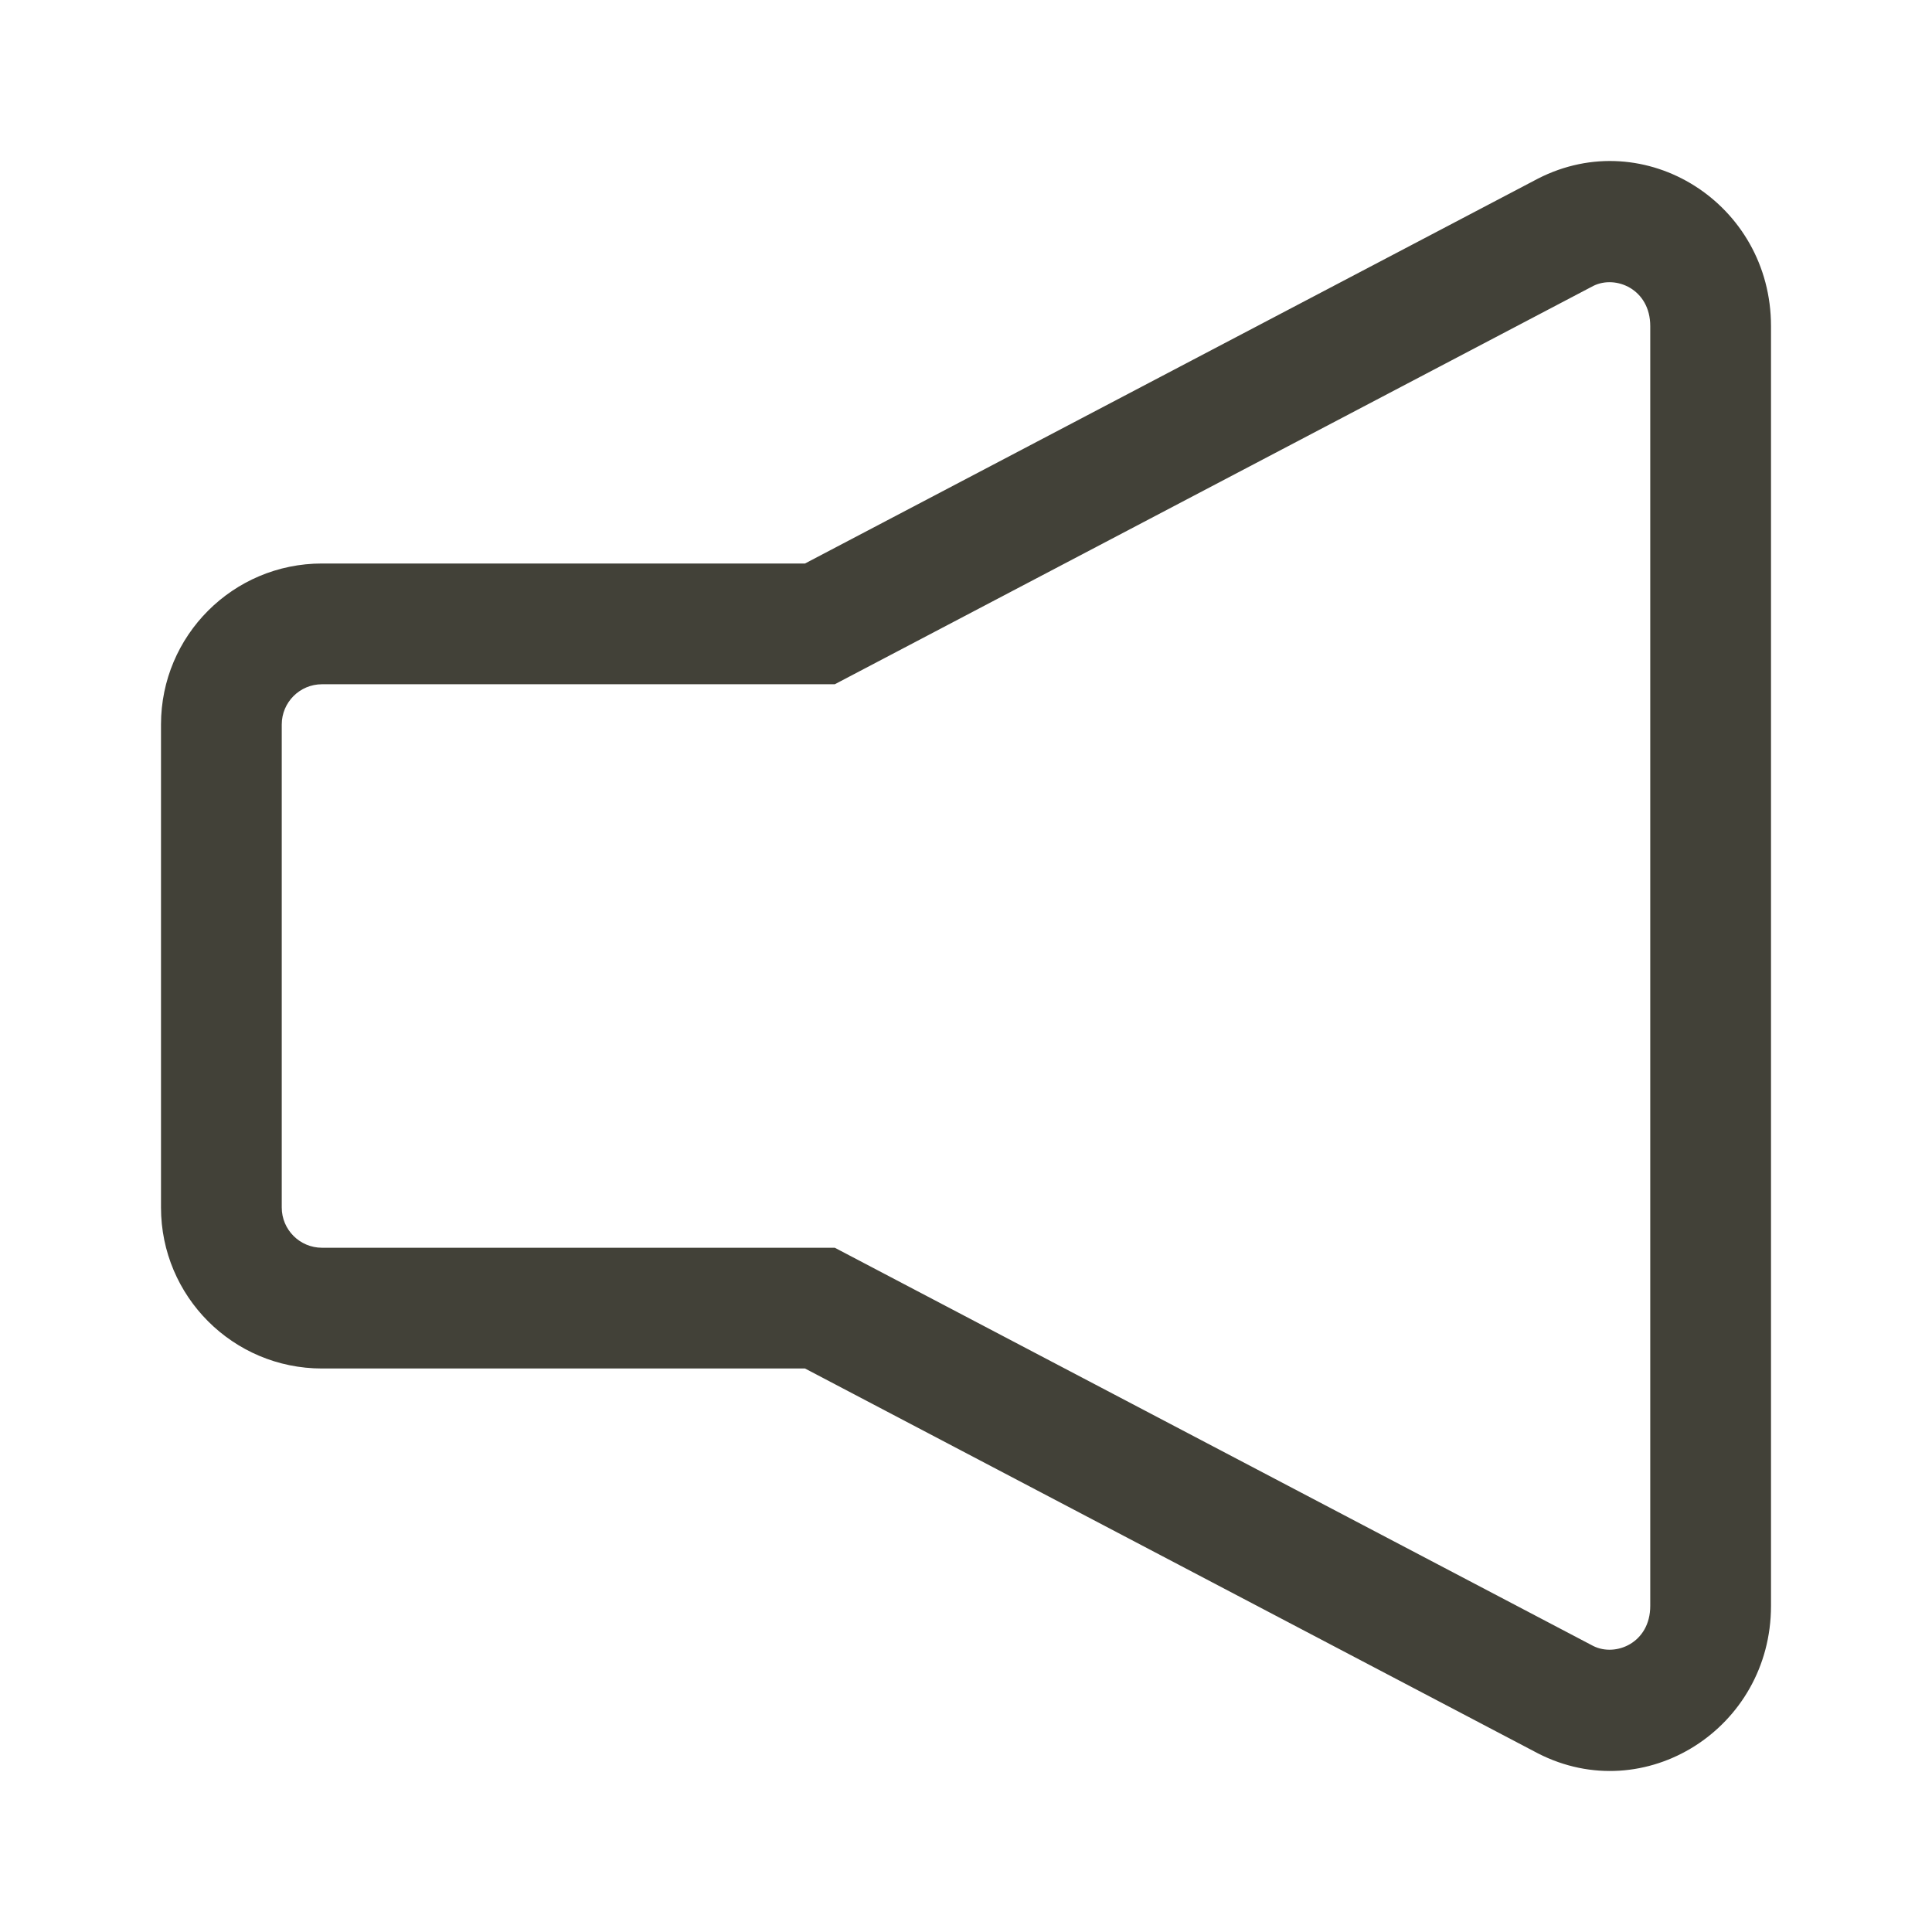
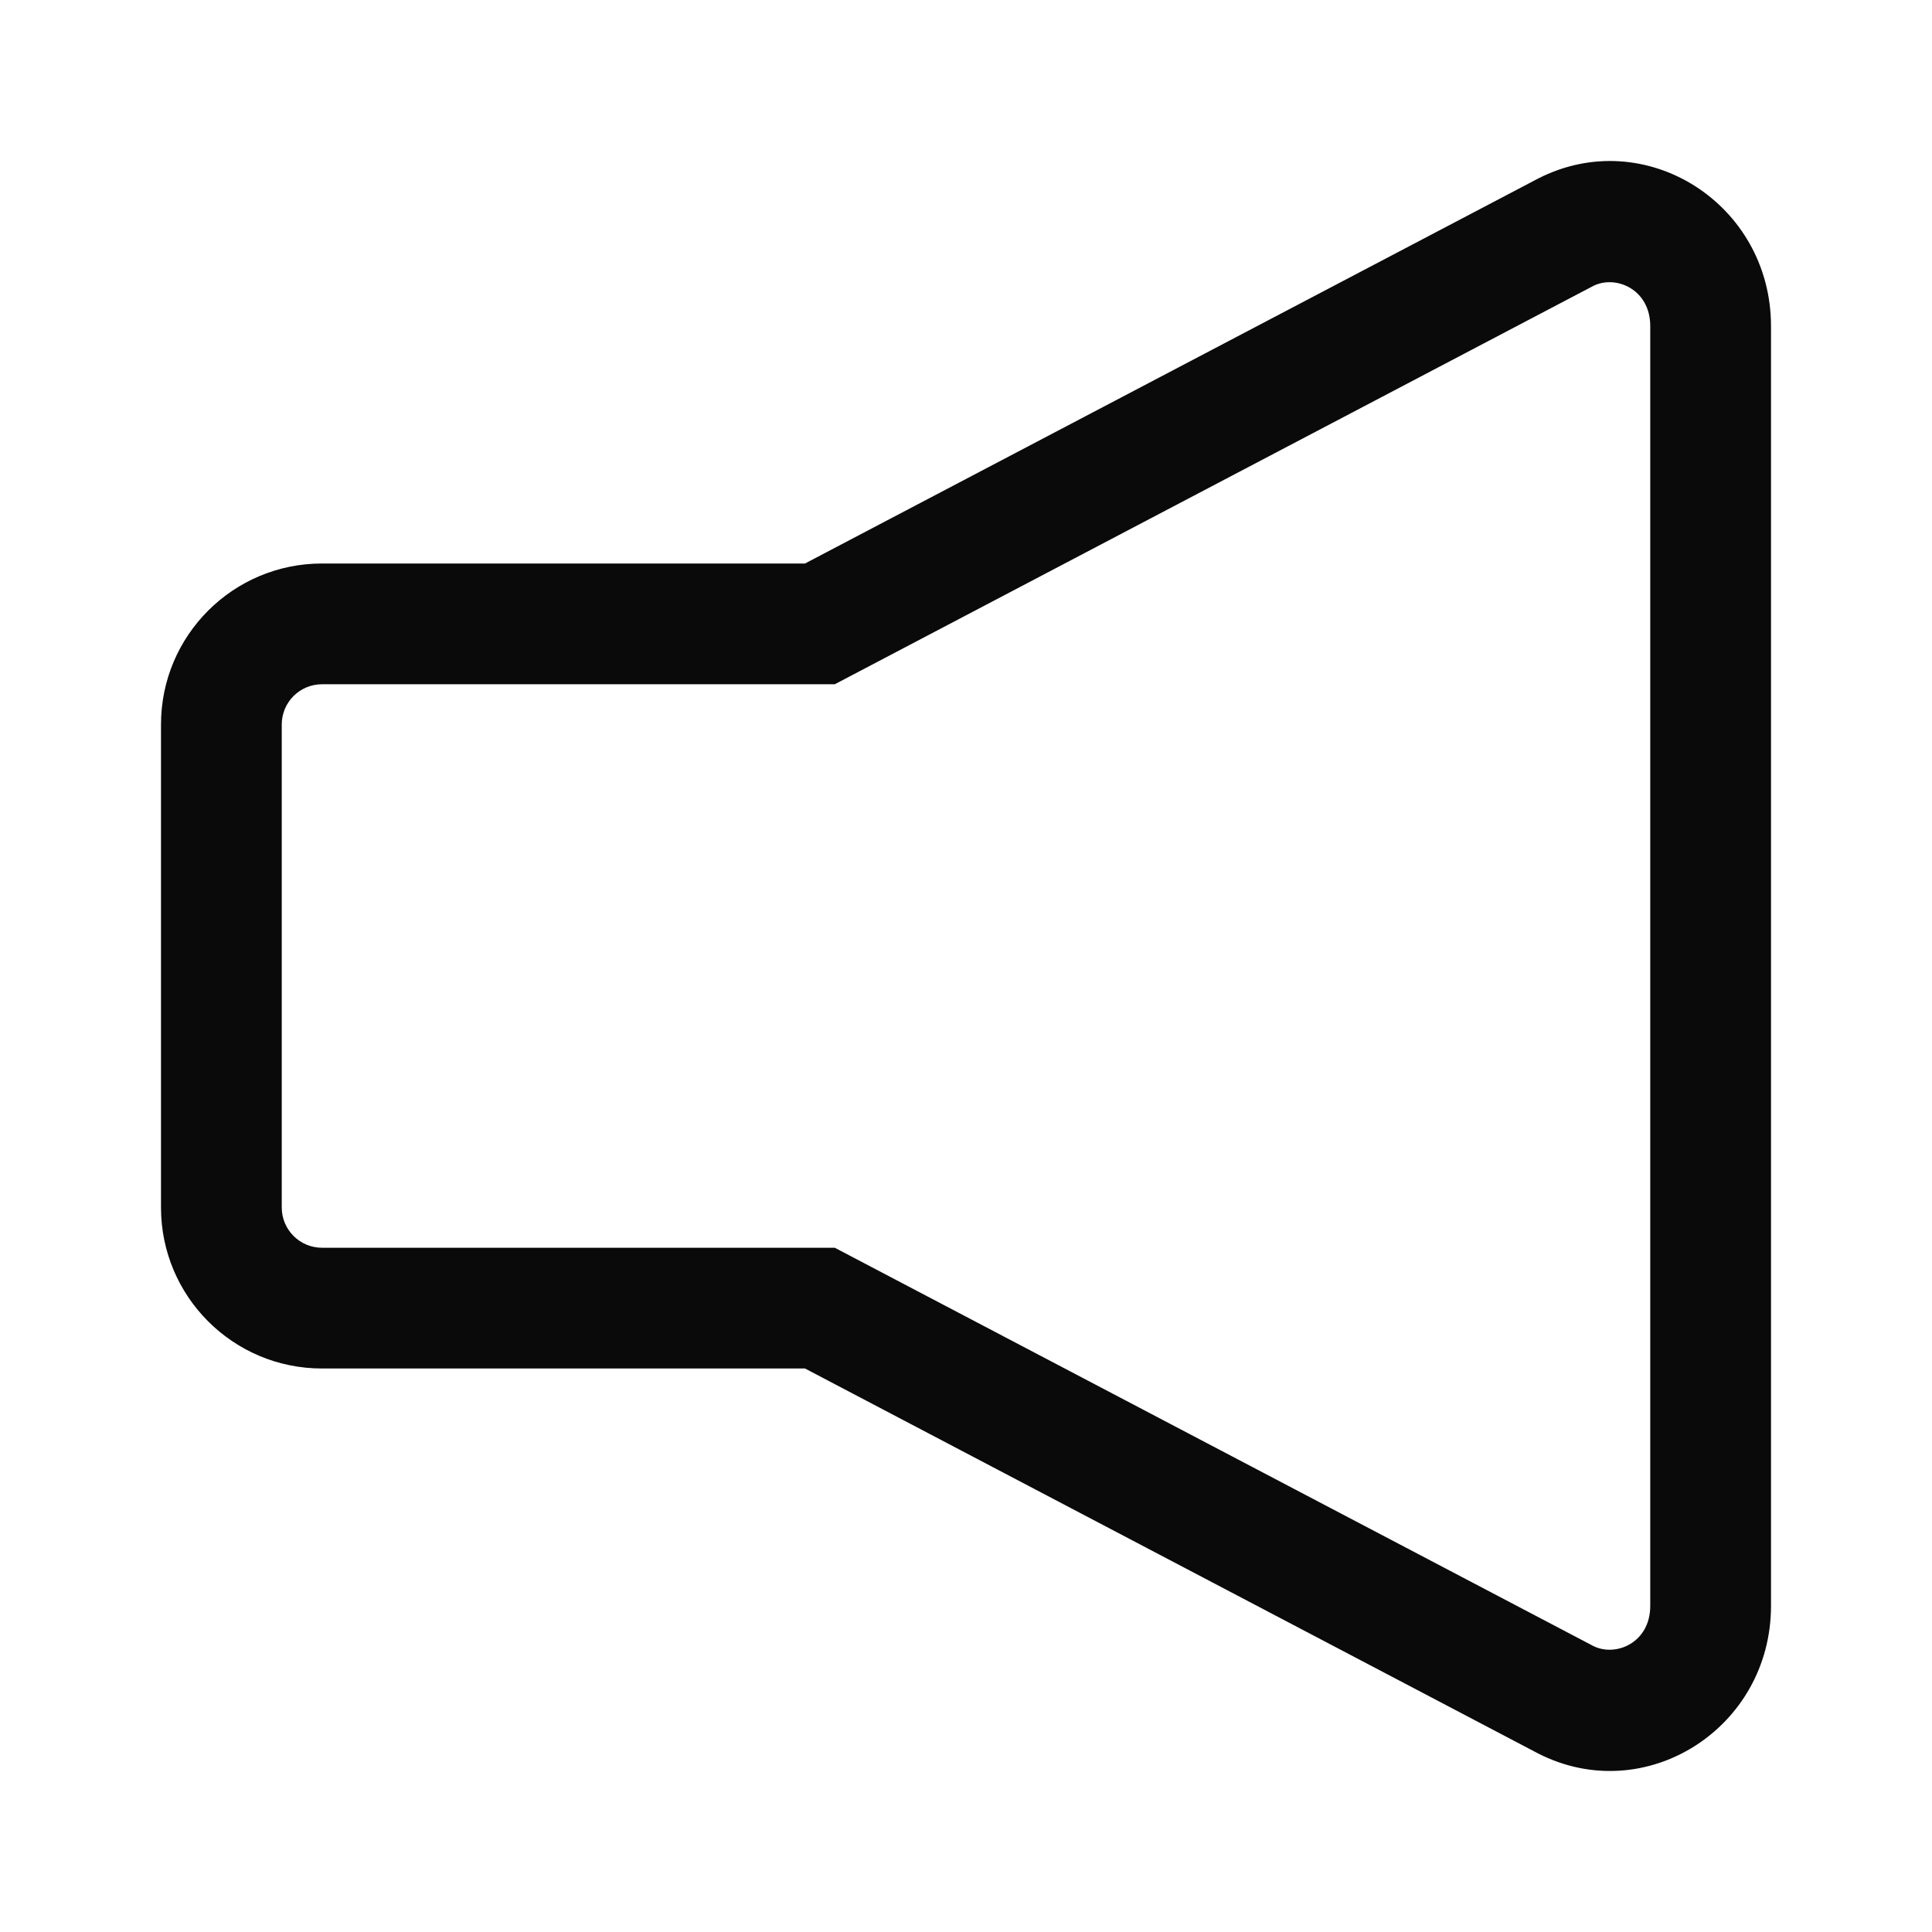
<svg xmlns="http://www.w3.org/2000/svg" width="24" height="24" viewBox="0 0 24 24" fill="none">
-   <path d="M10.37 15.5L19.792 20.447C20.071 20.587 20.5 20.408 20.5 19.949V4.051C20.5 3.592 20.071 3.412 19.792 3.552L10.37 8.5H4C3.724 8.5 3.5 8.724 3.5 9V15C3.5 15.276 3.724 15.5 4 15.5V17C2.895 17 2 16.105 2 15V9C2 7.895 2.895 7 4 7H10L19.105 2.219C20.435 1.538 22 2.528 22 4.051V19.949C22 21.471 20.435 22.462 19.105 21.781L10 17H4V15.5H10.37Z" fill="#424138" />
+   <path d="M10.37 15.5L19.792 20.447C20.071 20.587 20.5 20.408 20.5 19.949V4.051C20.5 3.592 20.071 3.412 19.792 3.552L10.37 8.5H4C3.724 8.5 3.5 8.724 3.5 9V15C3.5 15.276 3.724 15.5 4 15.5V17C2.895 17 2 16.105 2 15V9C2 7.895 2.895 7 4 7H10L19.105 2.219C20.435 1.538 22 2.528 22 4.051V19.949C22 21.471 20.435 22.462 19.105 21.781L10 17H4V15.5H10.37Z" fill="#0A0A0A" />
</svg>
